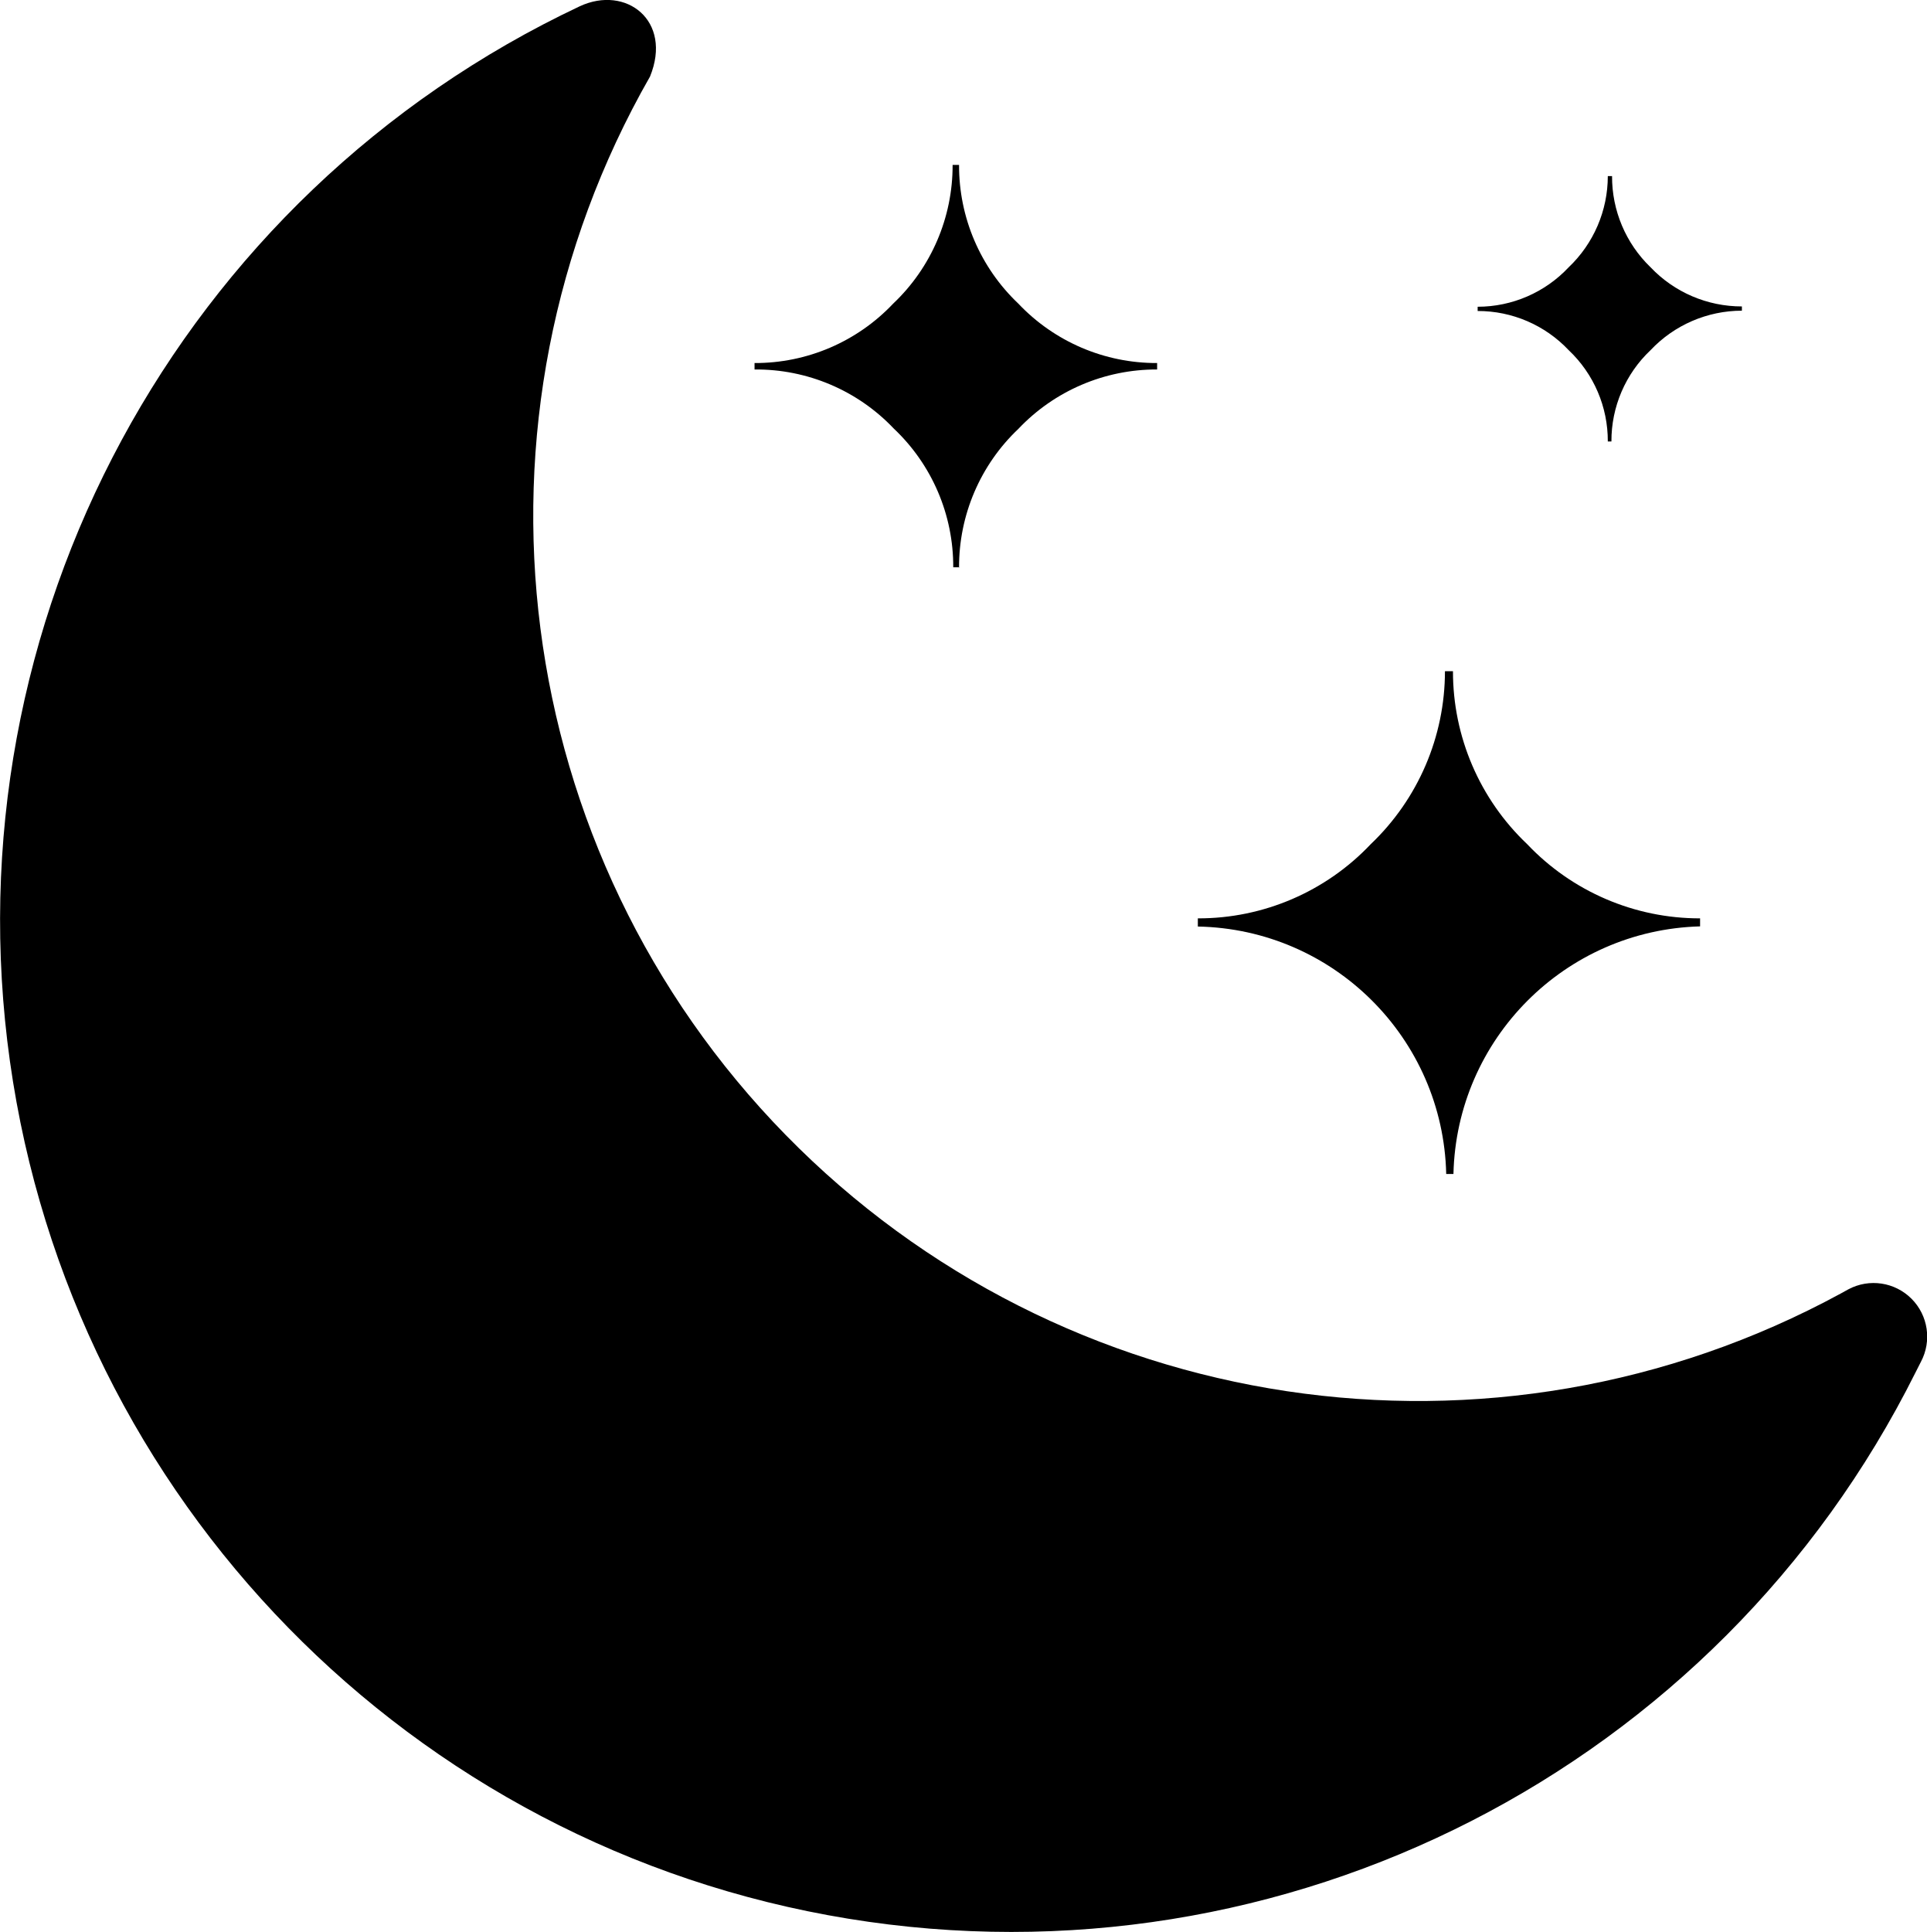
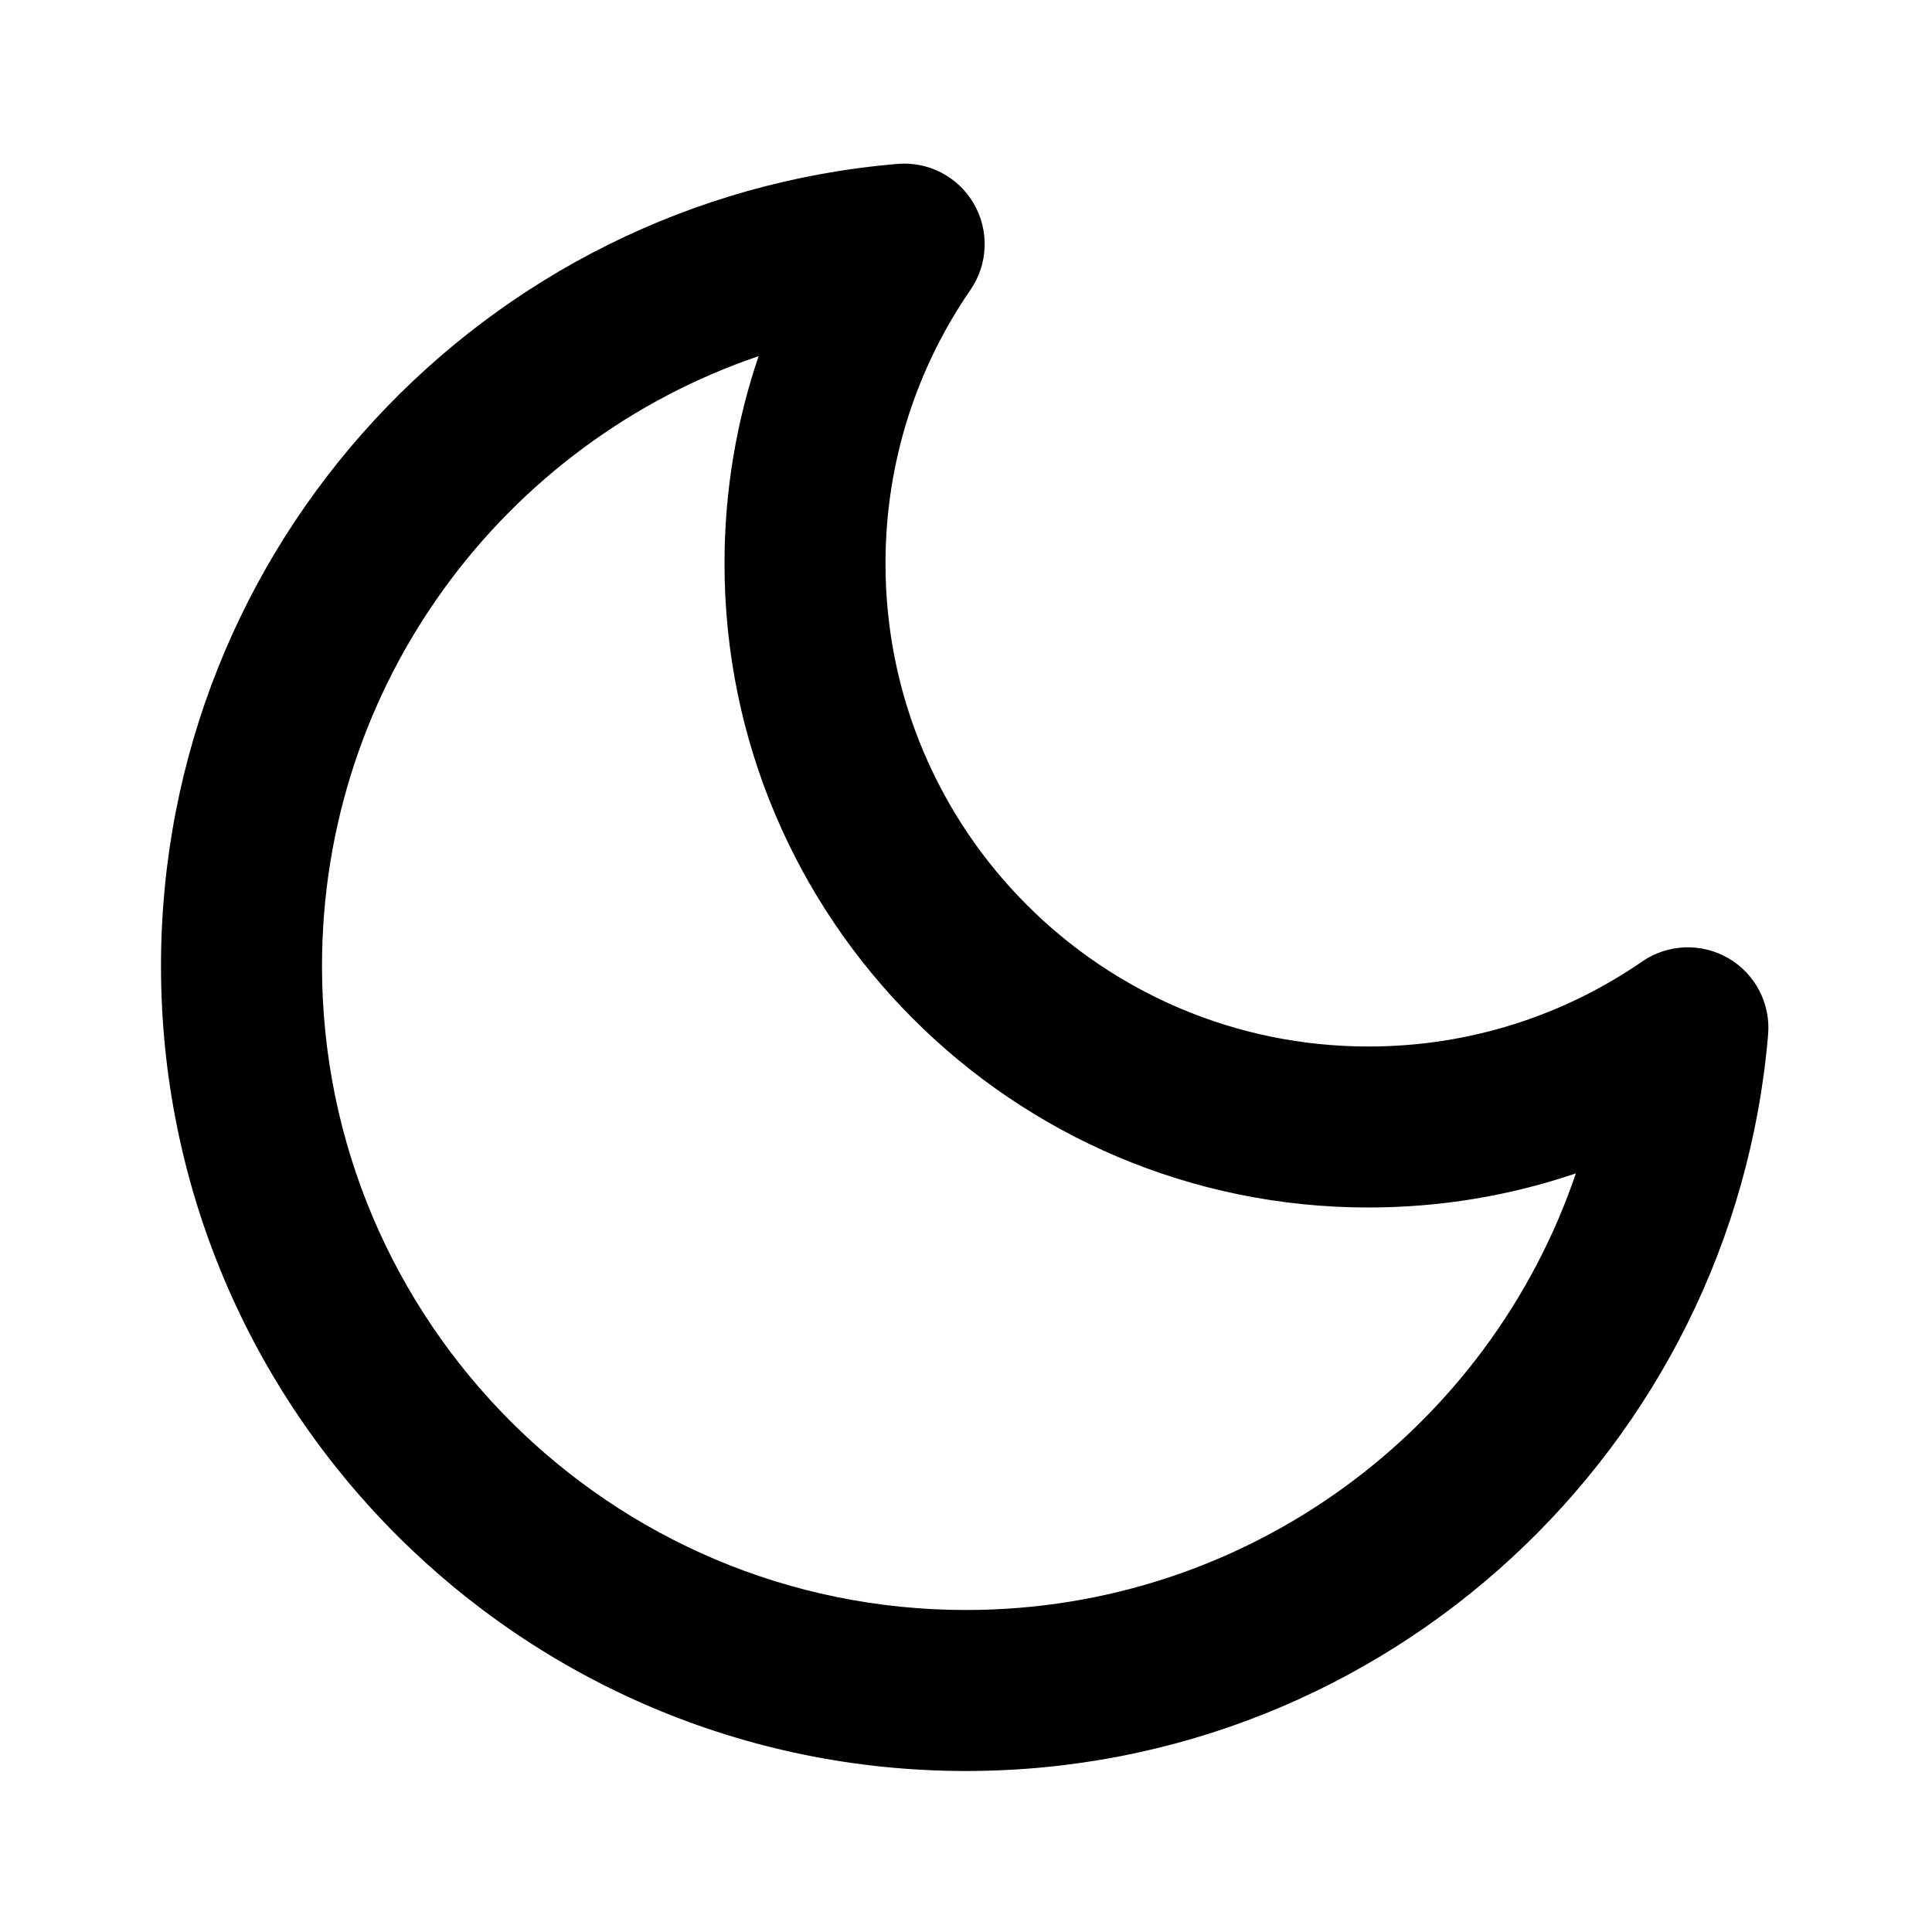
- <svg xmlns="http://www.w3.org/2000/svg" id="Layer_1" data-name="Layer 1" viewBox="0 0 122.56 122.88">
-   <defs>
-     <style>.cls-1{fill-rule:evenodd;}</style>
-   </defs>
-   <path class="cls-1" d="M121.85,87.3A64.31,64.31,0,1,1,36.88.4c2.94-1.37,5.92.91,4.47,4.47a56.29,56.29,0,0,0,75.75,77.4l.49-.27a3.41,3.41,0,0,1,4.61,4.61l-.35.69ZM92.46,74.67H92A16.11,16.11,0,0,0,76.2,58.93v-.52a15.08,15.08,0,0,0,11-4.72,15.19,15.19,0,0,0,4.72-11h.51a15.12,15.12,0,0,0,4.72,11,15.12,15.12,0,0,0,11,4.72v.51A16.13,16.13,0,0,0,92.46,74.67Zm10.09-46.59h-.27a7.94,7.94,0,0,0-2.49-5.81A7.94,7.94,0,0,0,94,19.78v-.27A7.94,7.94,0,0,0,99.79,17a8,8,0,0,0,2.49-5.8h.27A8,8,0,0,0,105,17a8,8,0,0,0,5.81,2.49v.27A8,8,0,0,0,105,22.27a7.94,7.94,0,0,0-2.49,5.81Zm-41.5,8h-.41a12.06,12.06,0,0,0-3.78-8.82A12.06,12.06,0,0,0,48,23.5v-.41a12.07,12.07,0,0,0,8.82-3.78,12.09,12.09,0,0,0,3.78-8.82h.41a12.08,12.08,0,0,0,3.77,8.82,12.09,12.09,0,0,0,8.83,3.78v.41a12.09,12.09,0,0,0-8.83,3.78,12.08,12.08,0,0,0-3.77,8.82Z" />
+ <svg xmlns="http://www.w3.org/2000/svg" width="800px" height="800px" viewBox="0 0 24 24" fill="none">
+   <path fill-rule="evenodd" clip-rule="evenodd" d="M12.097 2.53C12.291 2.865 12.275 3.281 12.056 3.6C11.39 4.566 11 5.736 11 7C11 10.314 13.686 13 17 13C18.264 13 19.434 12.61 20.4 11.944C20.719 11.725 21.135 11.709 21.47 11.903C21.804 12.097 21.997 12.466 21.964 12.852C21.531 17.977 17.236 22 12 22C6.477 22 2 17.523 2 12C2 6.764 6.024 2.469 11.148 2.036C11.534 2.003 11.903 2.196 12.097 2.53ZM9.424 4.424C6.27 5.496 4 8.483 4 12C4 16.418 7.582 20 12 20C15.517 20 18.505 17.73 19.576 14.576C18.768 14.851 17.901 15 17 15C12.582 15 9 11.418 9 7C9 6.099 9.149 5.232 9.424 4.424Z" fill="#000000" />
</svg>
